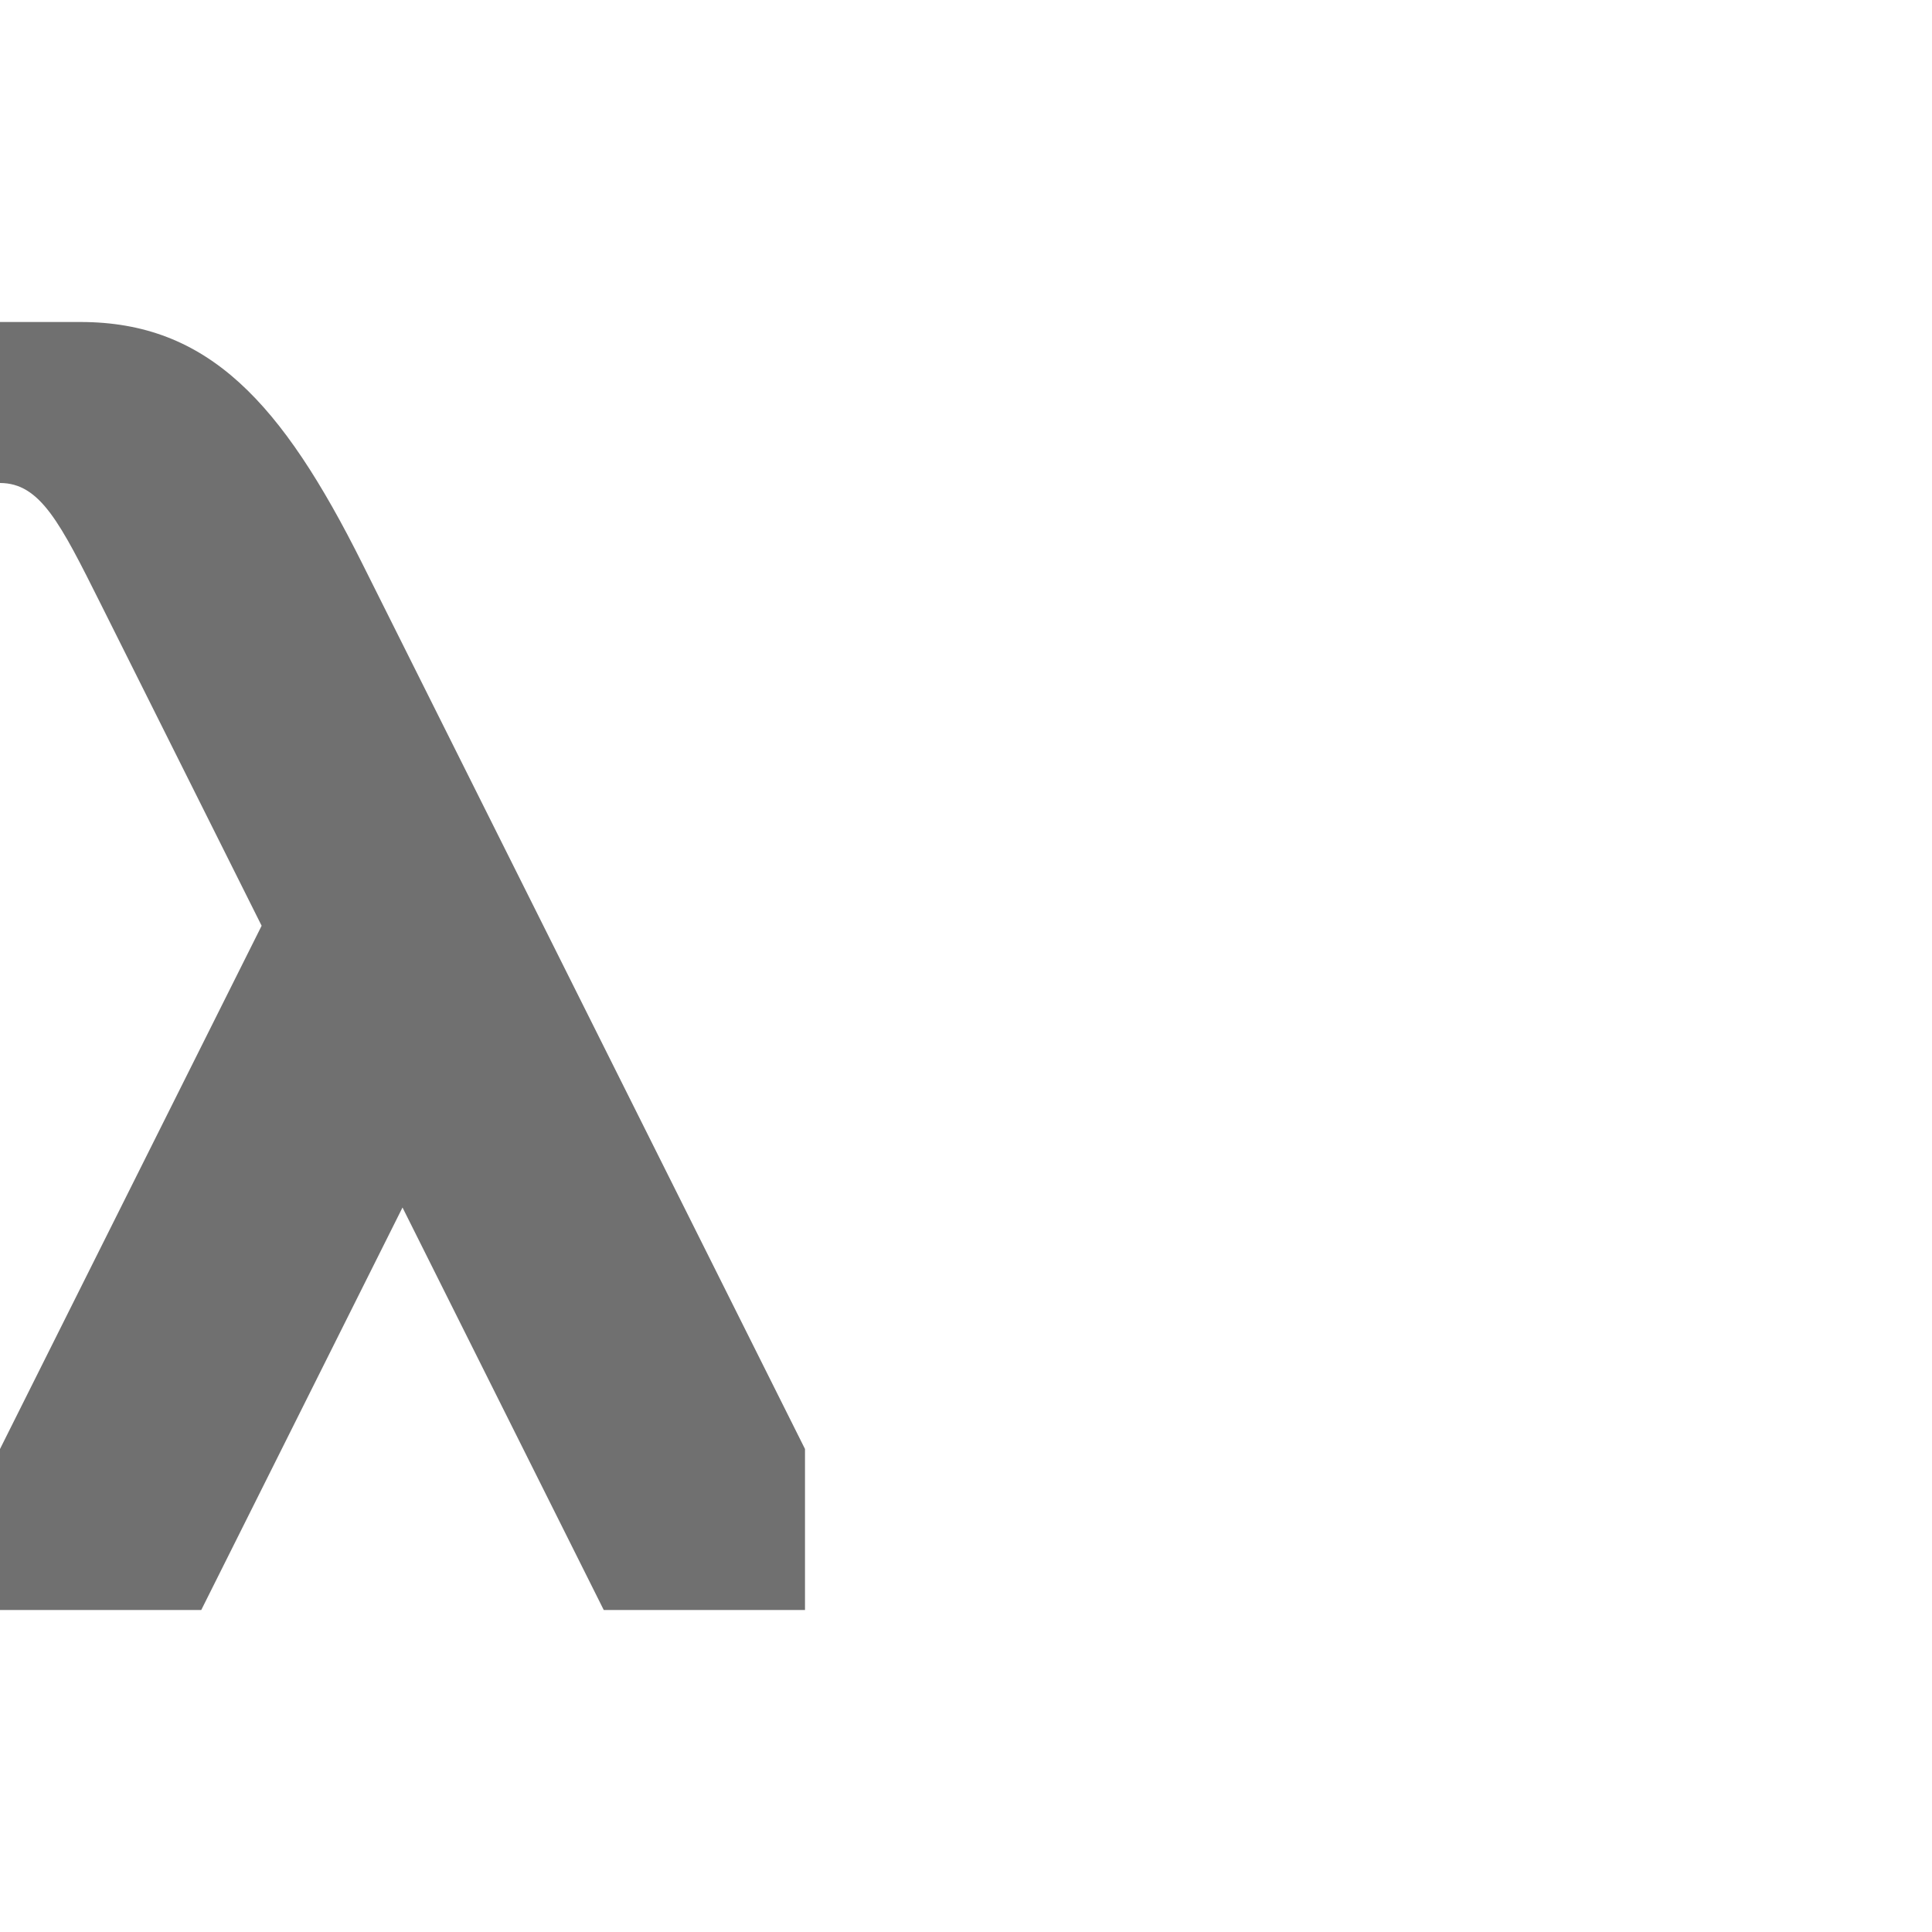
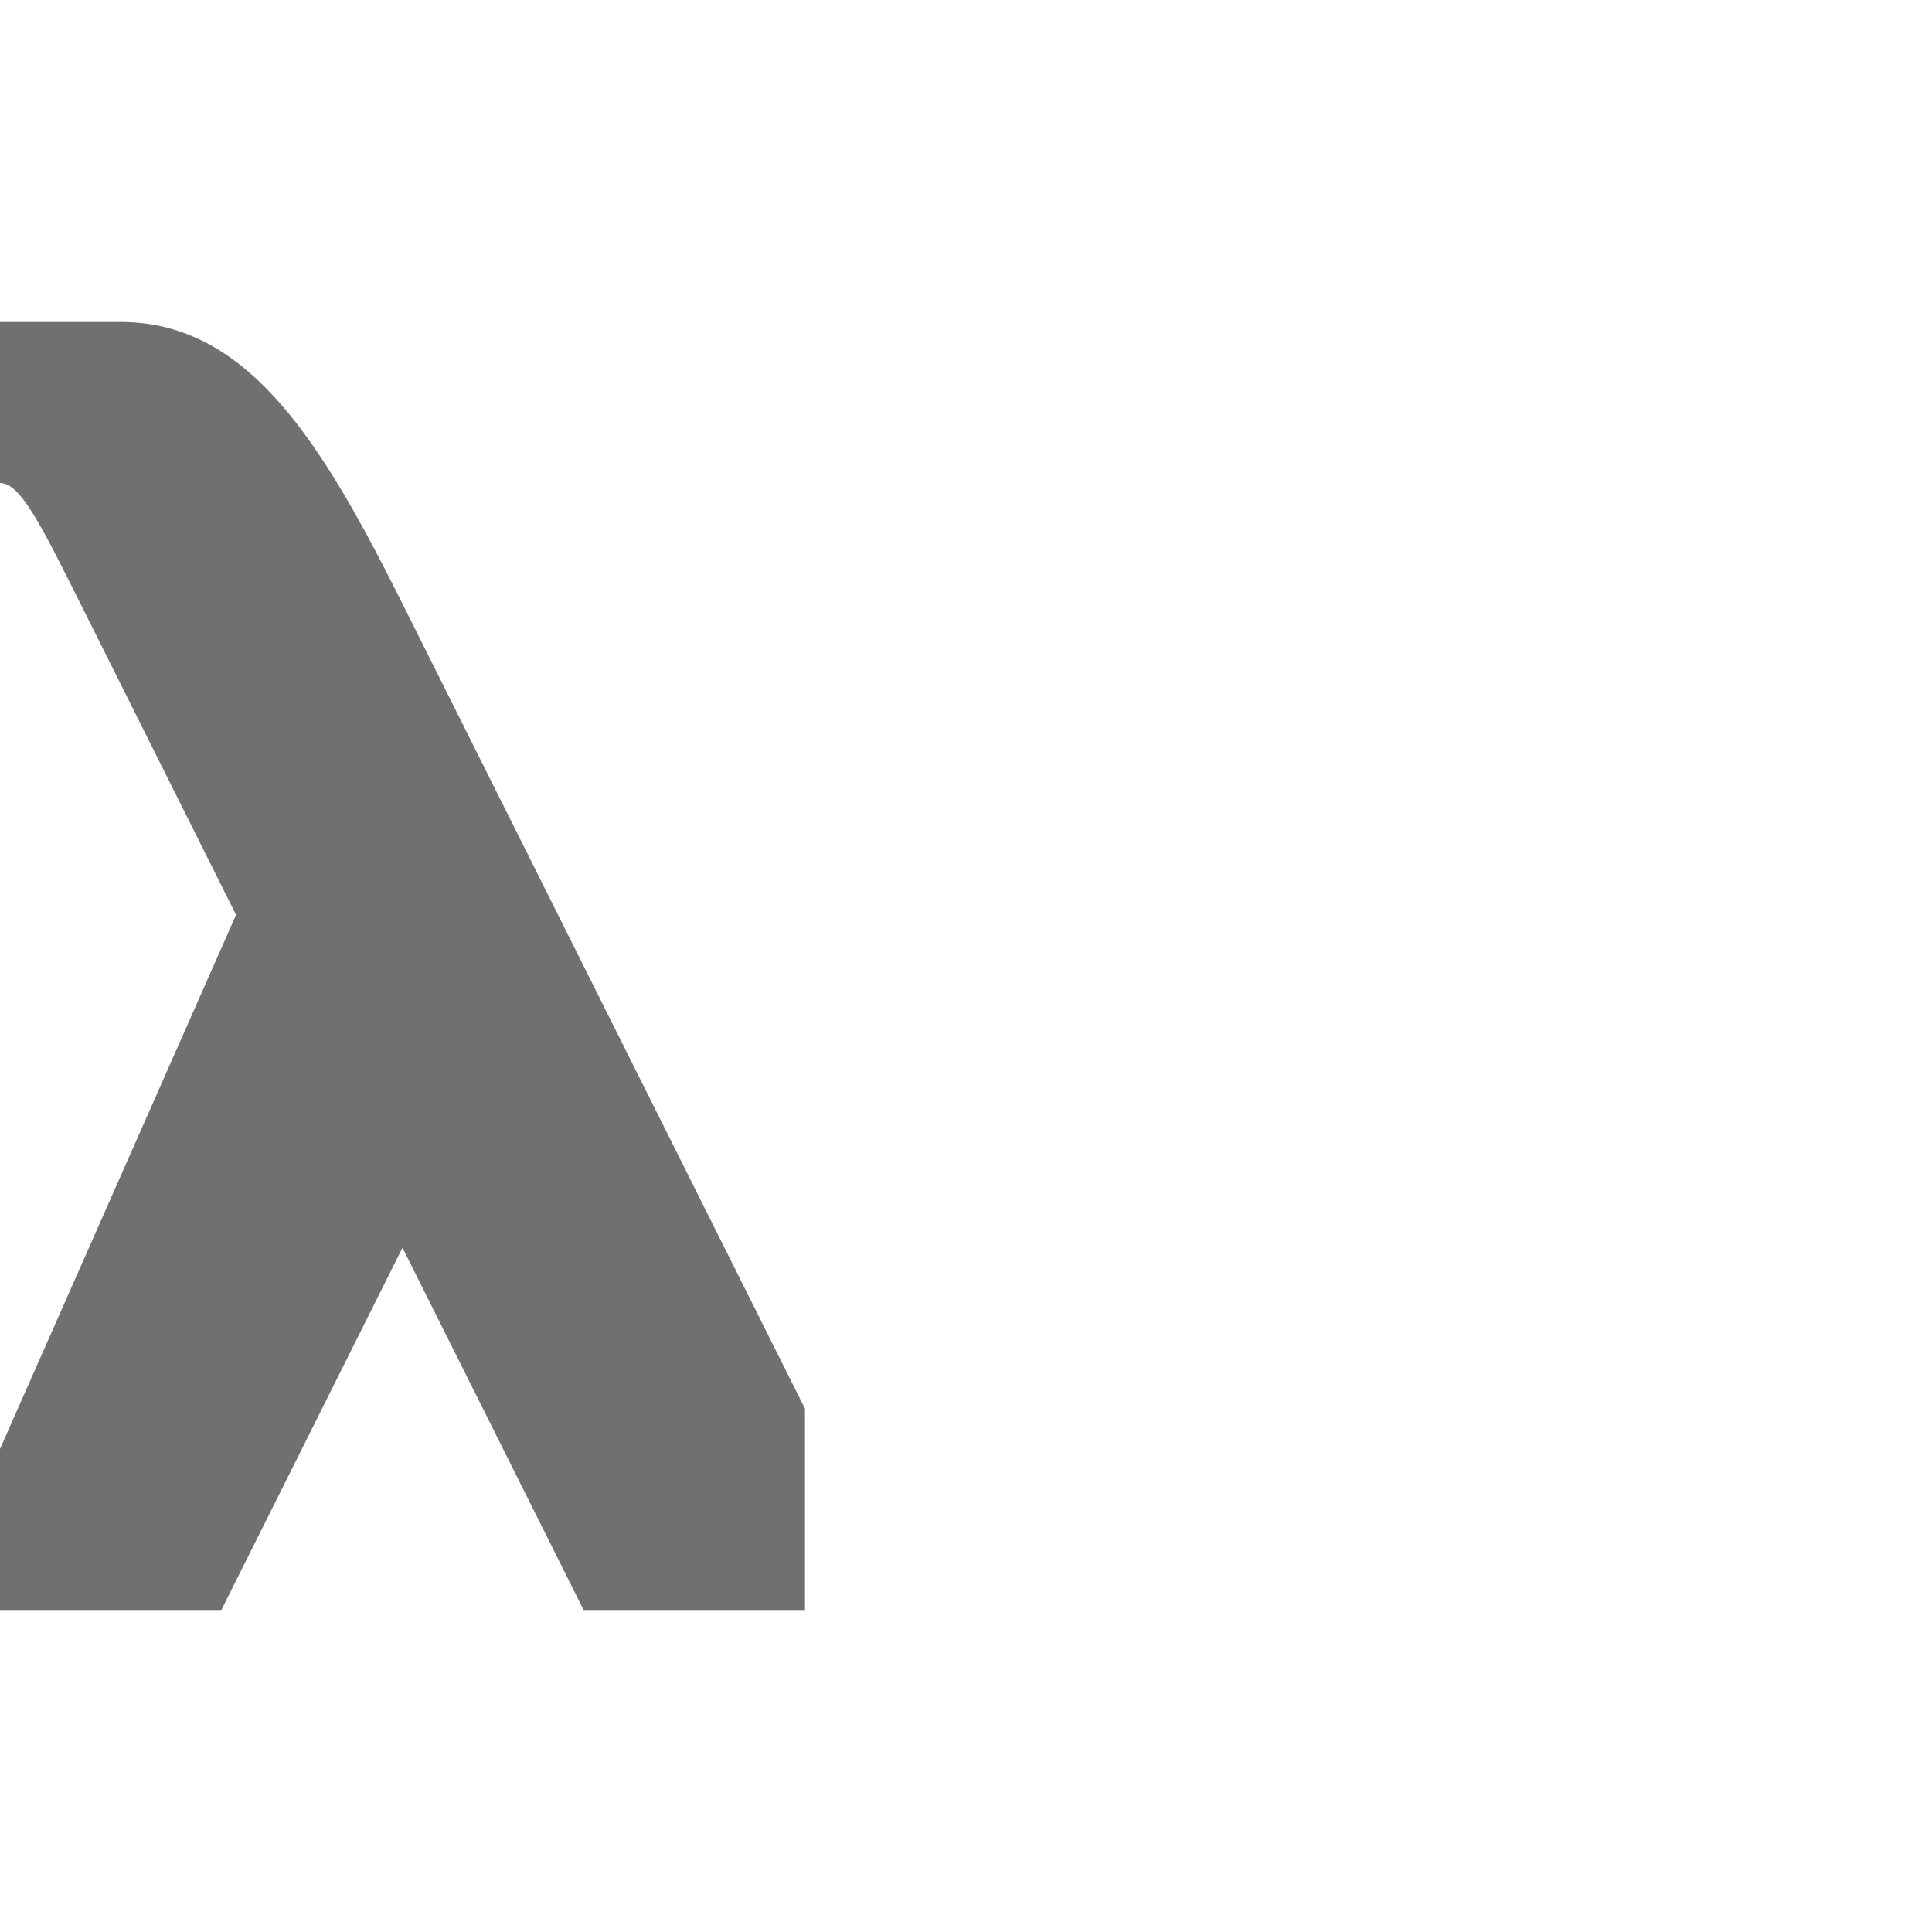
<svg xmlns="http://www.w3.org/2000/svg" width="1200" height="1200" viewBox="0 0 1200 1200" version="1.1" id="svg1" xml:space="preserve">
  <defs id="defs1" />
  <g id="layer1">
-     <path id="path14021" style="fill:#000000;fill-opacity:0.56;stroke:none;stroke-width:1px;stroke-linecap:butt;stroke-linejoin:miter;stroke-opacity:1" d="m 0,300 c 25,0 37.5,25 62.5,75 L 162.5,575 0,900 v 100 H 125 L 250,750 375,1000 H 500 V 900 L 225,350 C 175,250 129.31,200 50,200 H 0 Z" />
+     <path id="path14021" style="fill:#000000;fill-opacity:0.56;stroke:none;stroke-width:1px;stroke-linecap:butt;stroke-linejoin:miter;stroke-opacity:1" d="m 0,300 c 12.5,0 25,25 50,75 L 146.619,568.238 0,900 v 100 H 137.5 L 250,775 362.5,1000 H 500 V 875 L 250,375 C 200,275 154.31,200 75,200 H 0 Z" />
  </g>
</svg>
